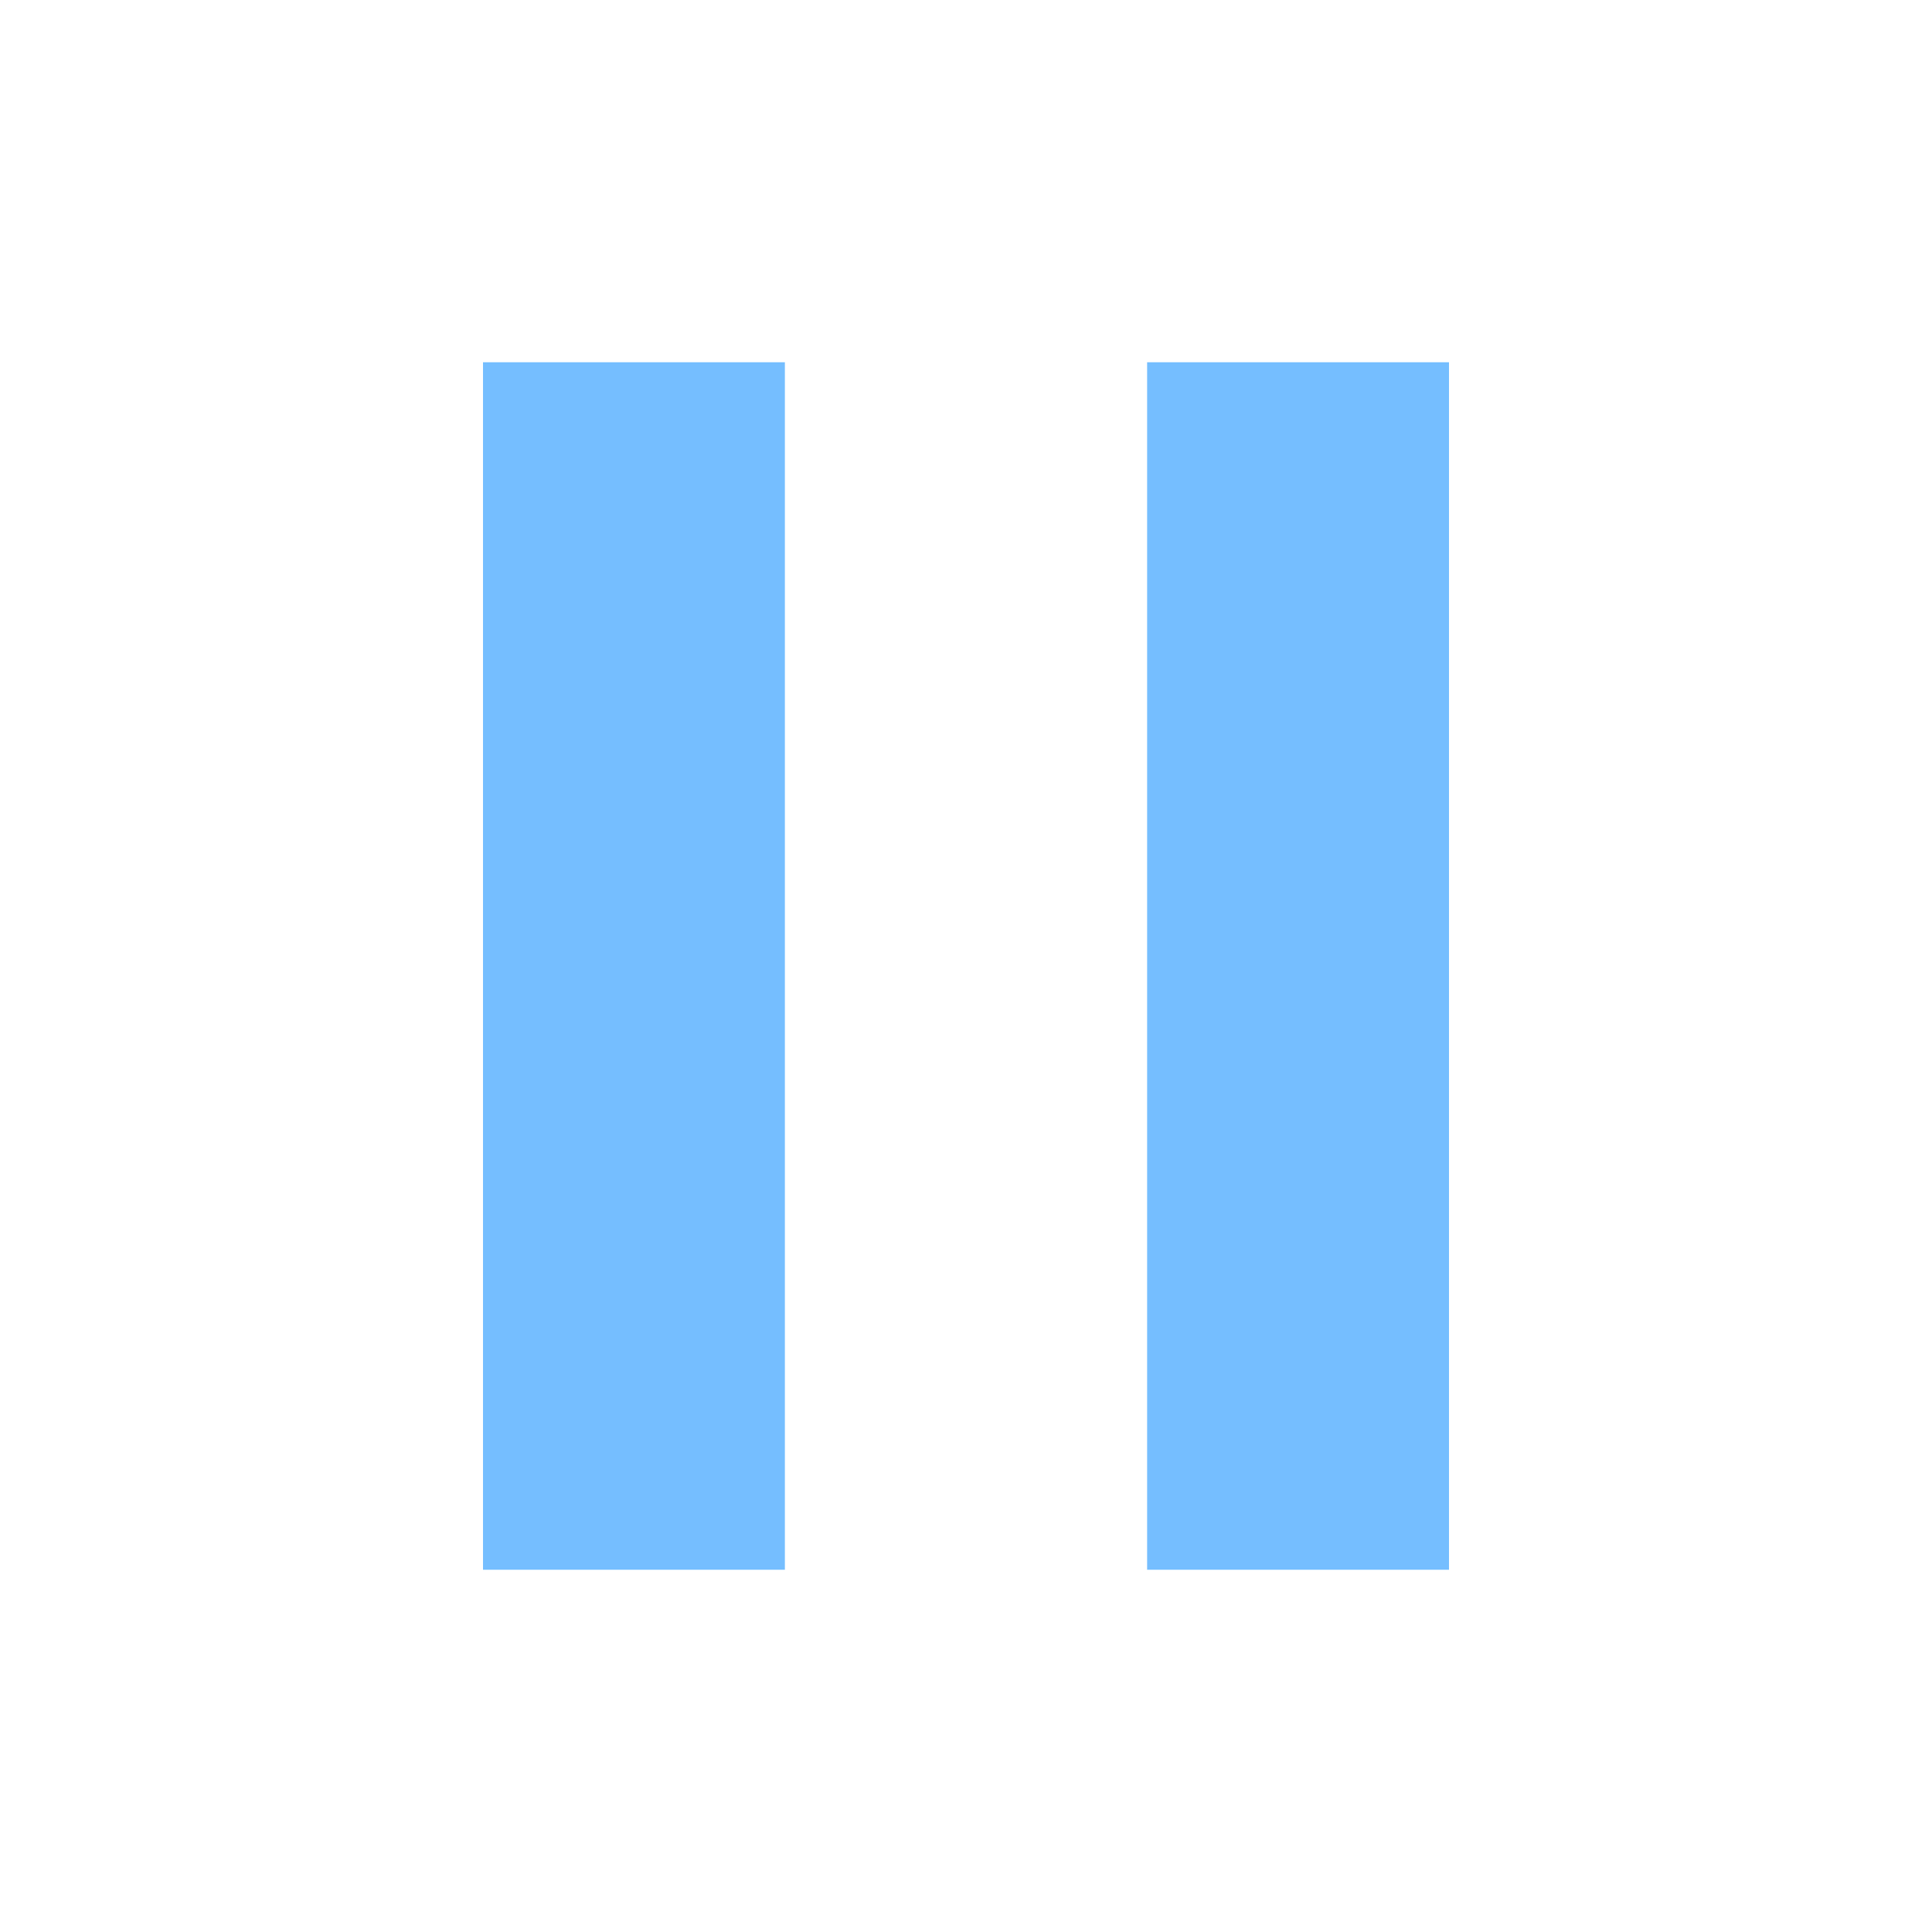
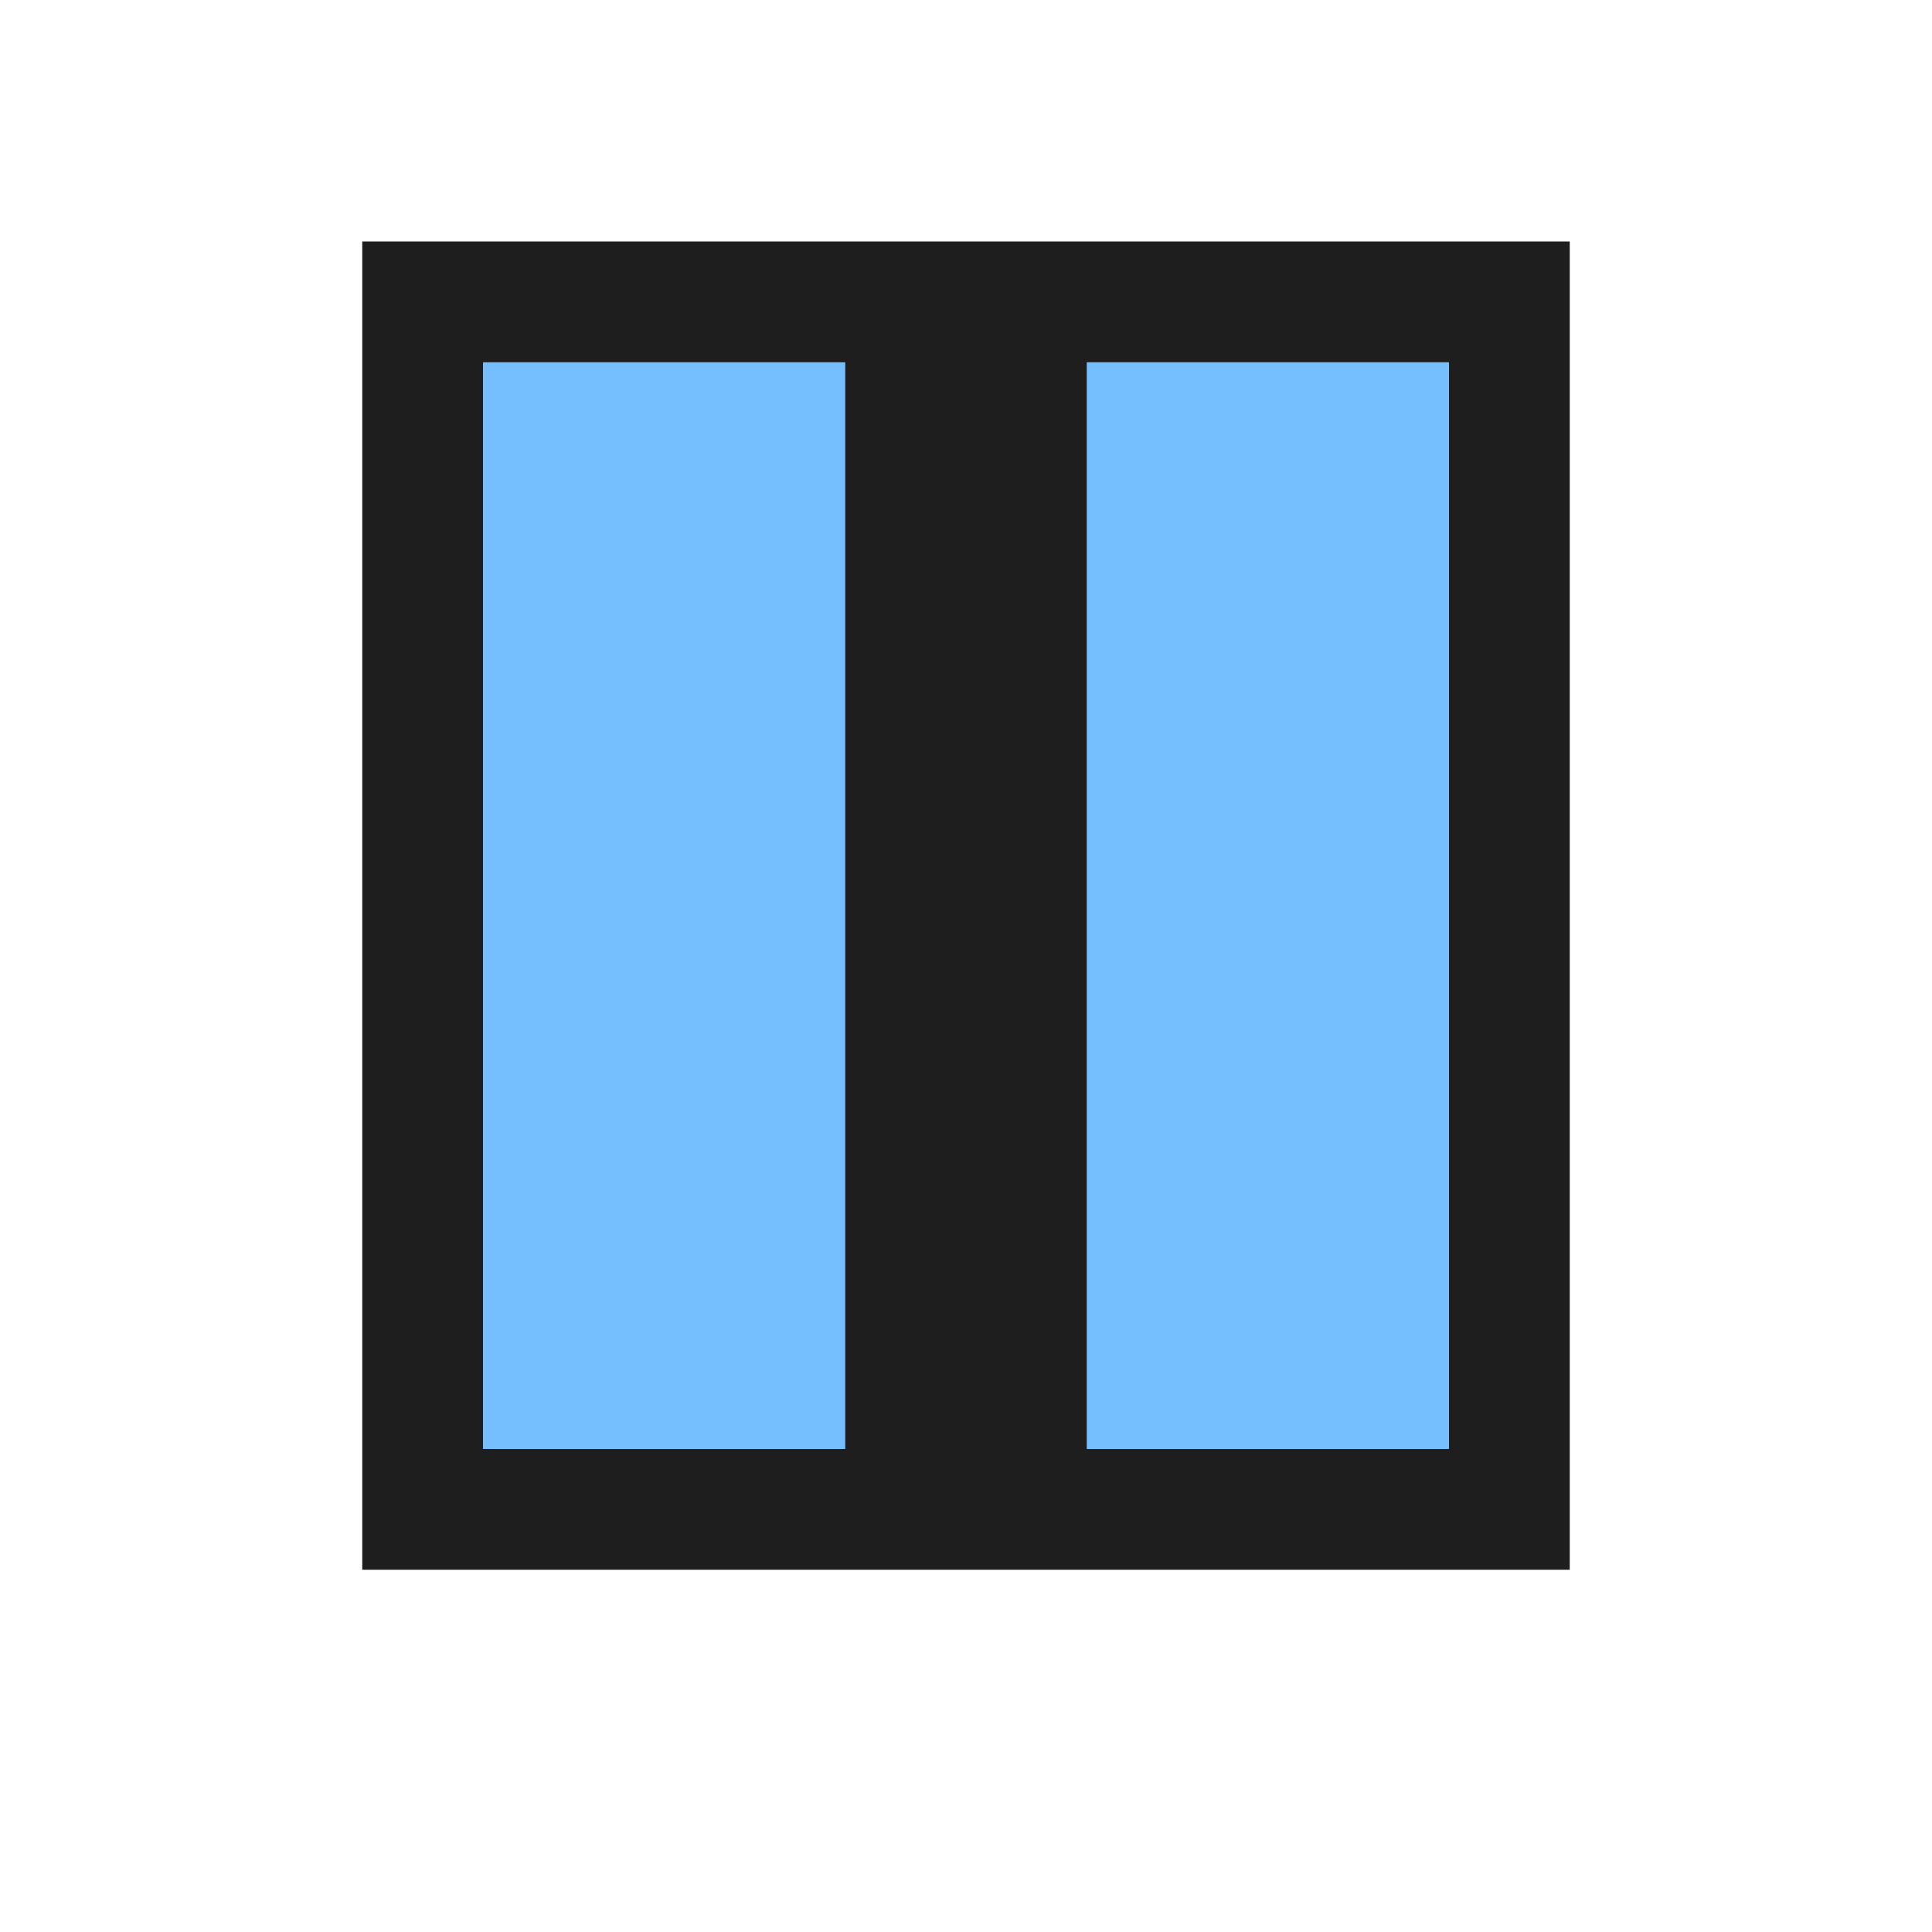
- <svg xmlns="http://www.w3.org/2000/svg" viewBox="0 0 16 16">
-   <defs>
-     <style>.icon-canvas-transparent,.icon-vs-out{fill:#252526;}.icon-canvas-transparent{opacity:0;}.icon-vs-action-blue{fill:#75beff;}</style>
-   </defs>
-   <g id="canvas">
-     <path class="icon-canvas-transparent" d="M16,0V16H0V0Z" />
-   </g>
-   <g id="outline" style="display: none;">
-     <path class="icon-vs-out" d="M13,2V14H8.5V2ZM3,14H7.5V2H3Z" />
-   </g>
-   <g id="iconBg">
-     <path class="icon-vs-action-blue" d="M4,3H6.5V13H4ZM9.5,3V13H12V3Z" />
-   </g>
+ <svg xmlns="http://www.w3.org/2000/svg" viewBox="0 0 16 16" enable-background="new 0 0 16 16" height="16" width="16">
+   <path d="M13 13H3V2h10v11z" fill="#1E1E1E" />
+   <path d="M7 12H4V3h3v9zm5-9H9v9h3V3z" fill="#75BEFF" />
</svg>
